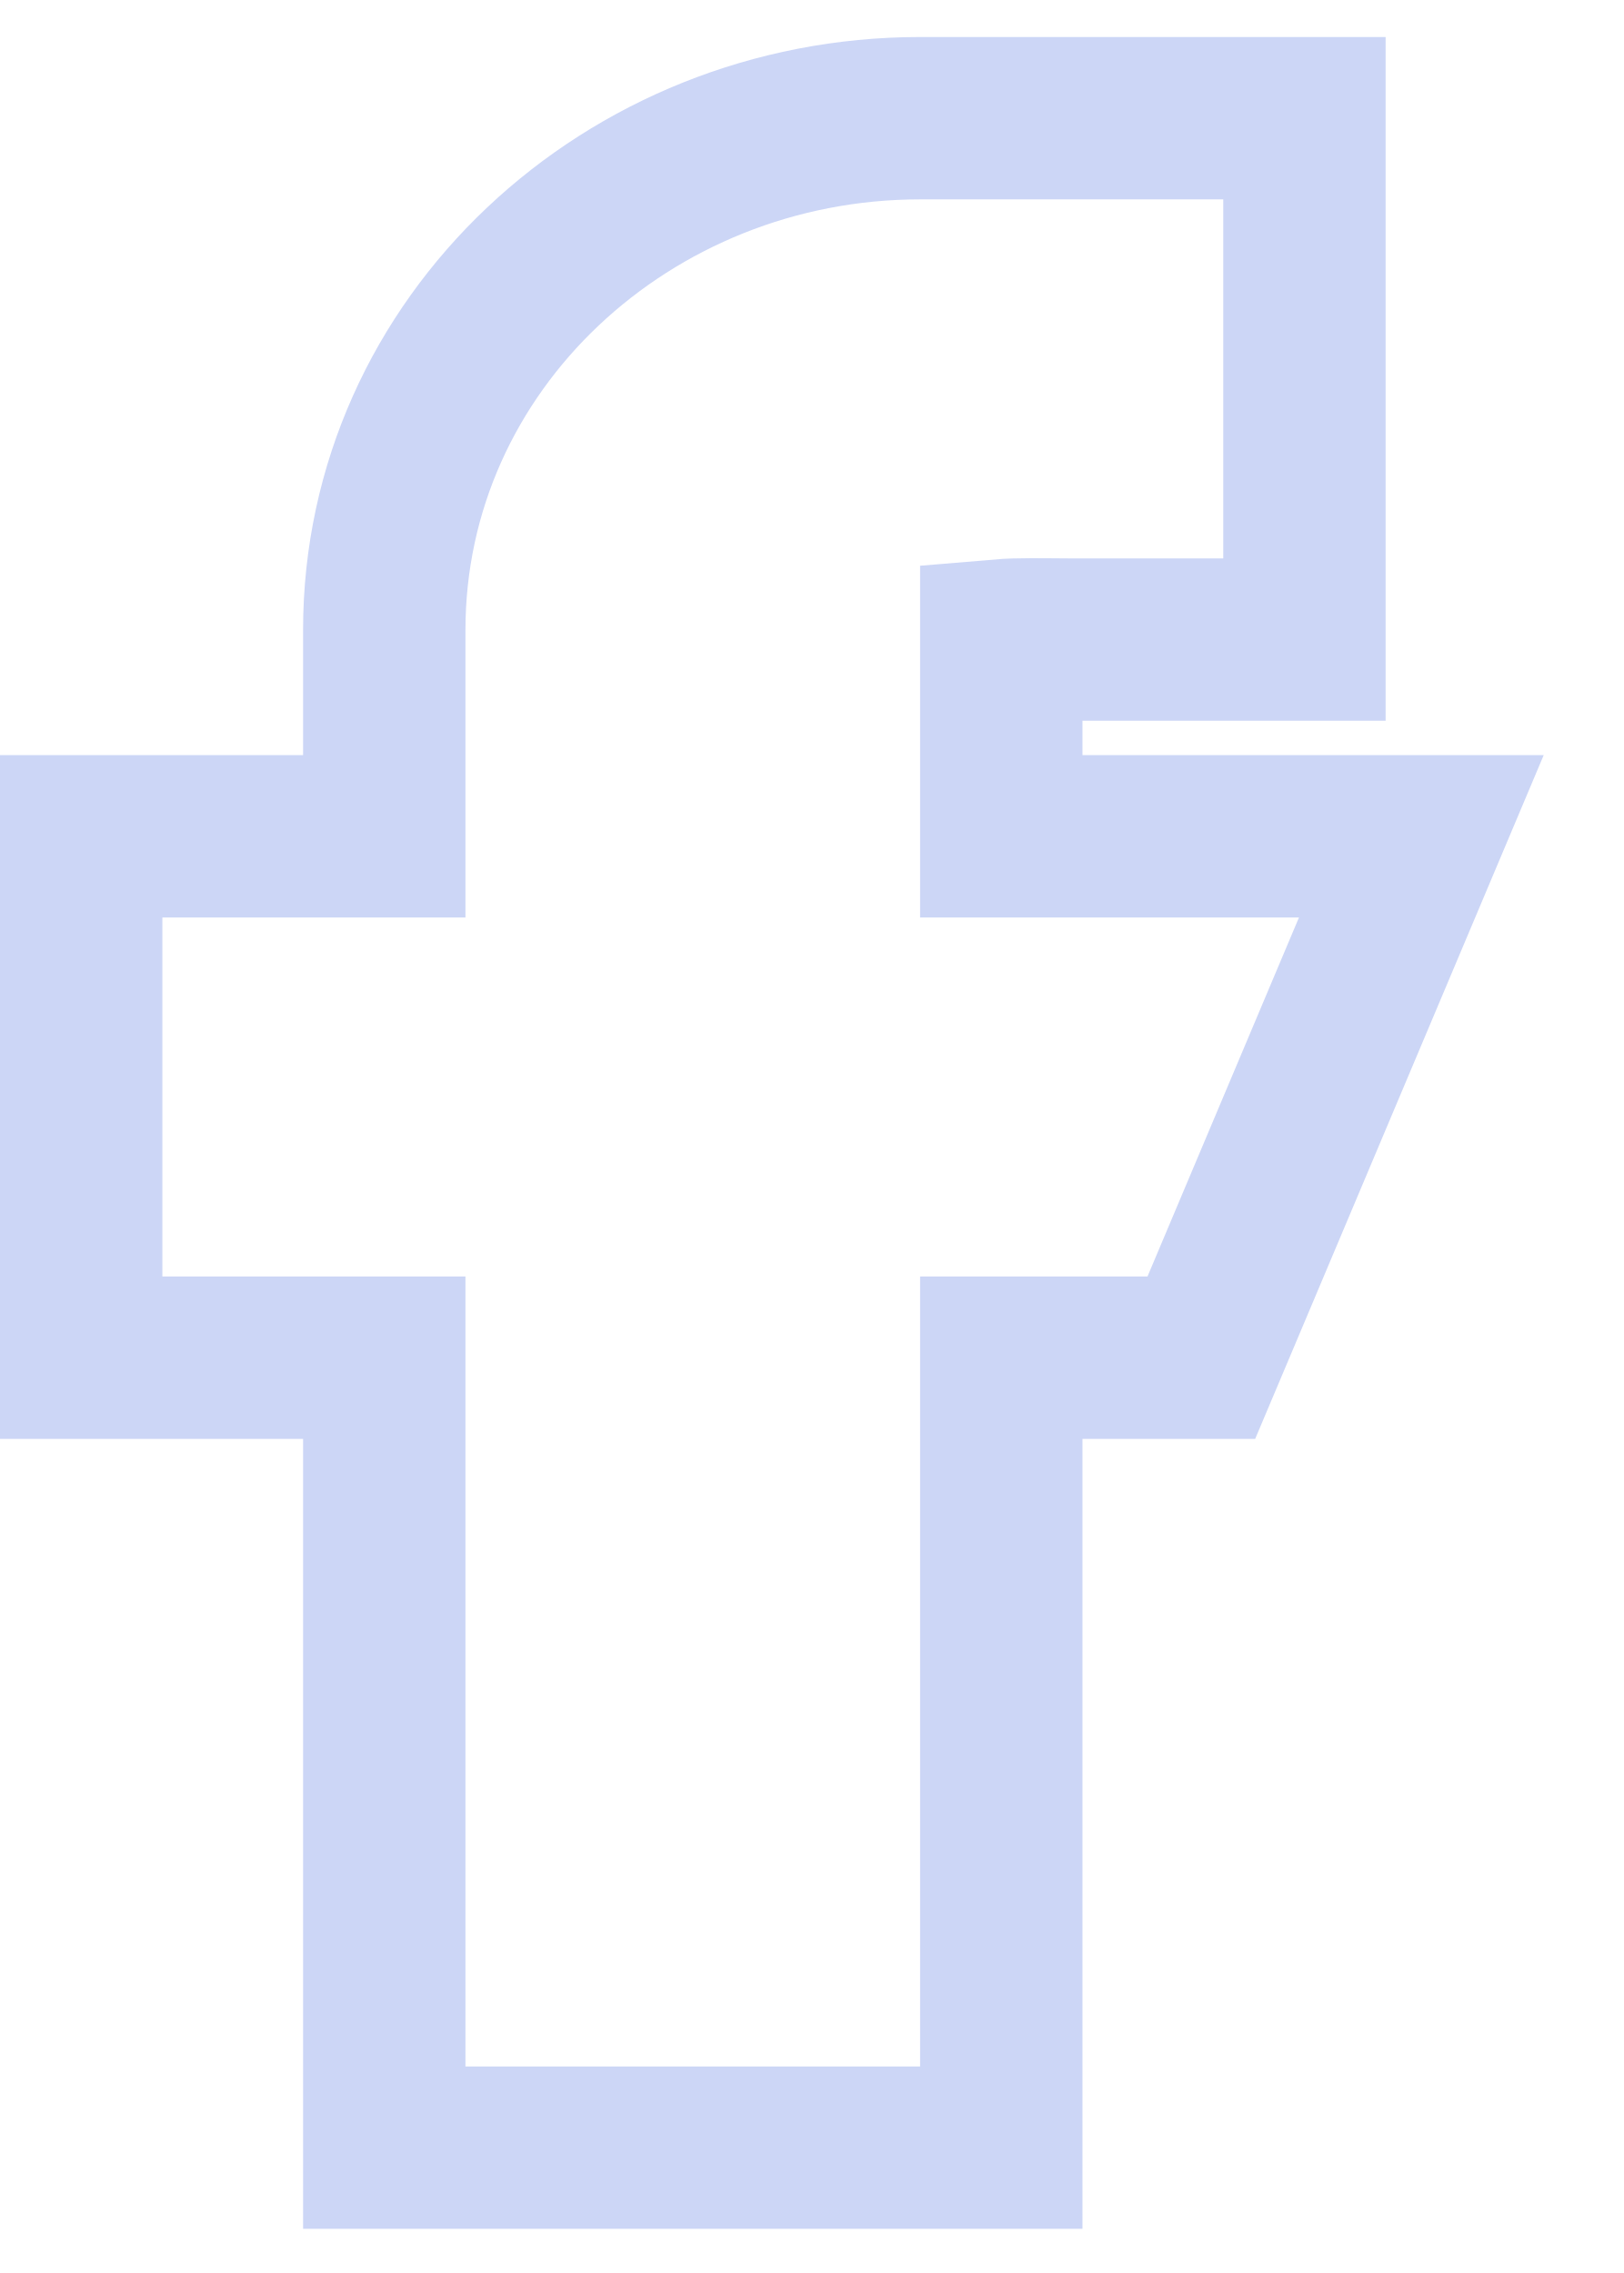
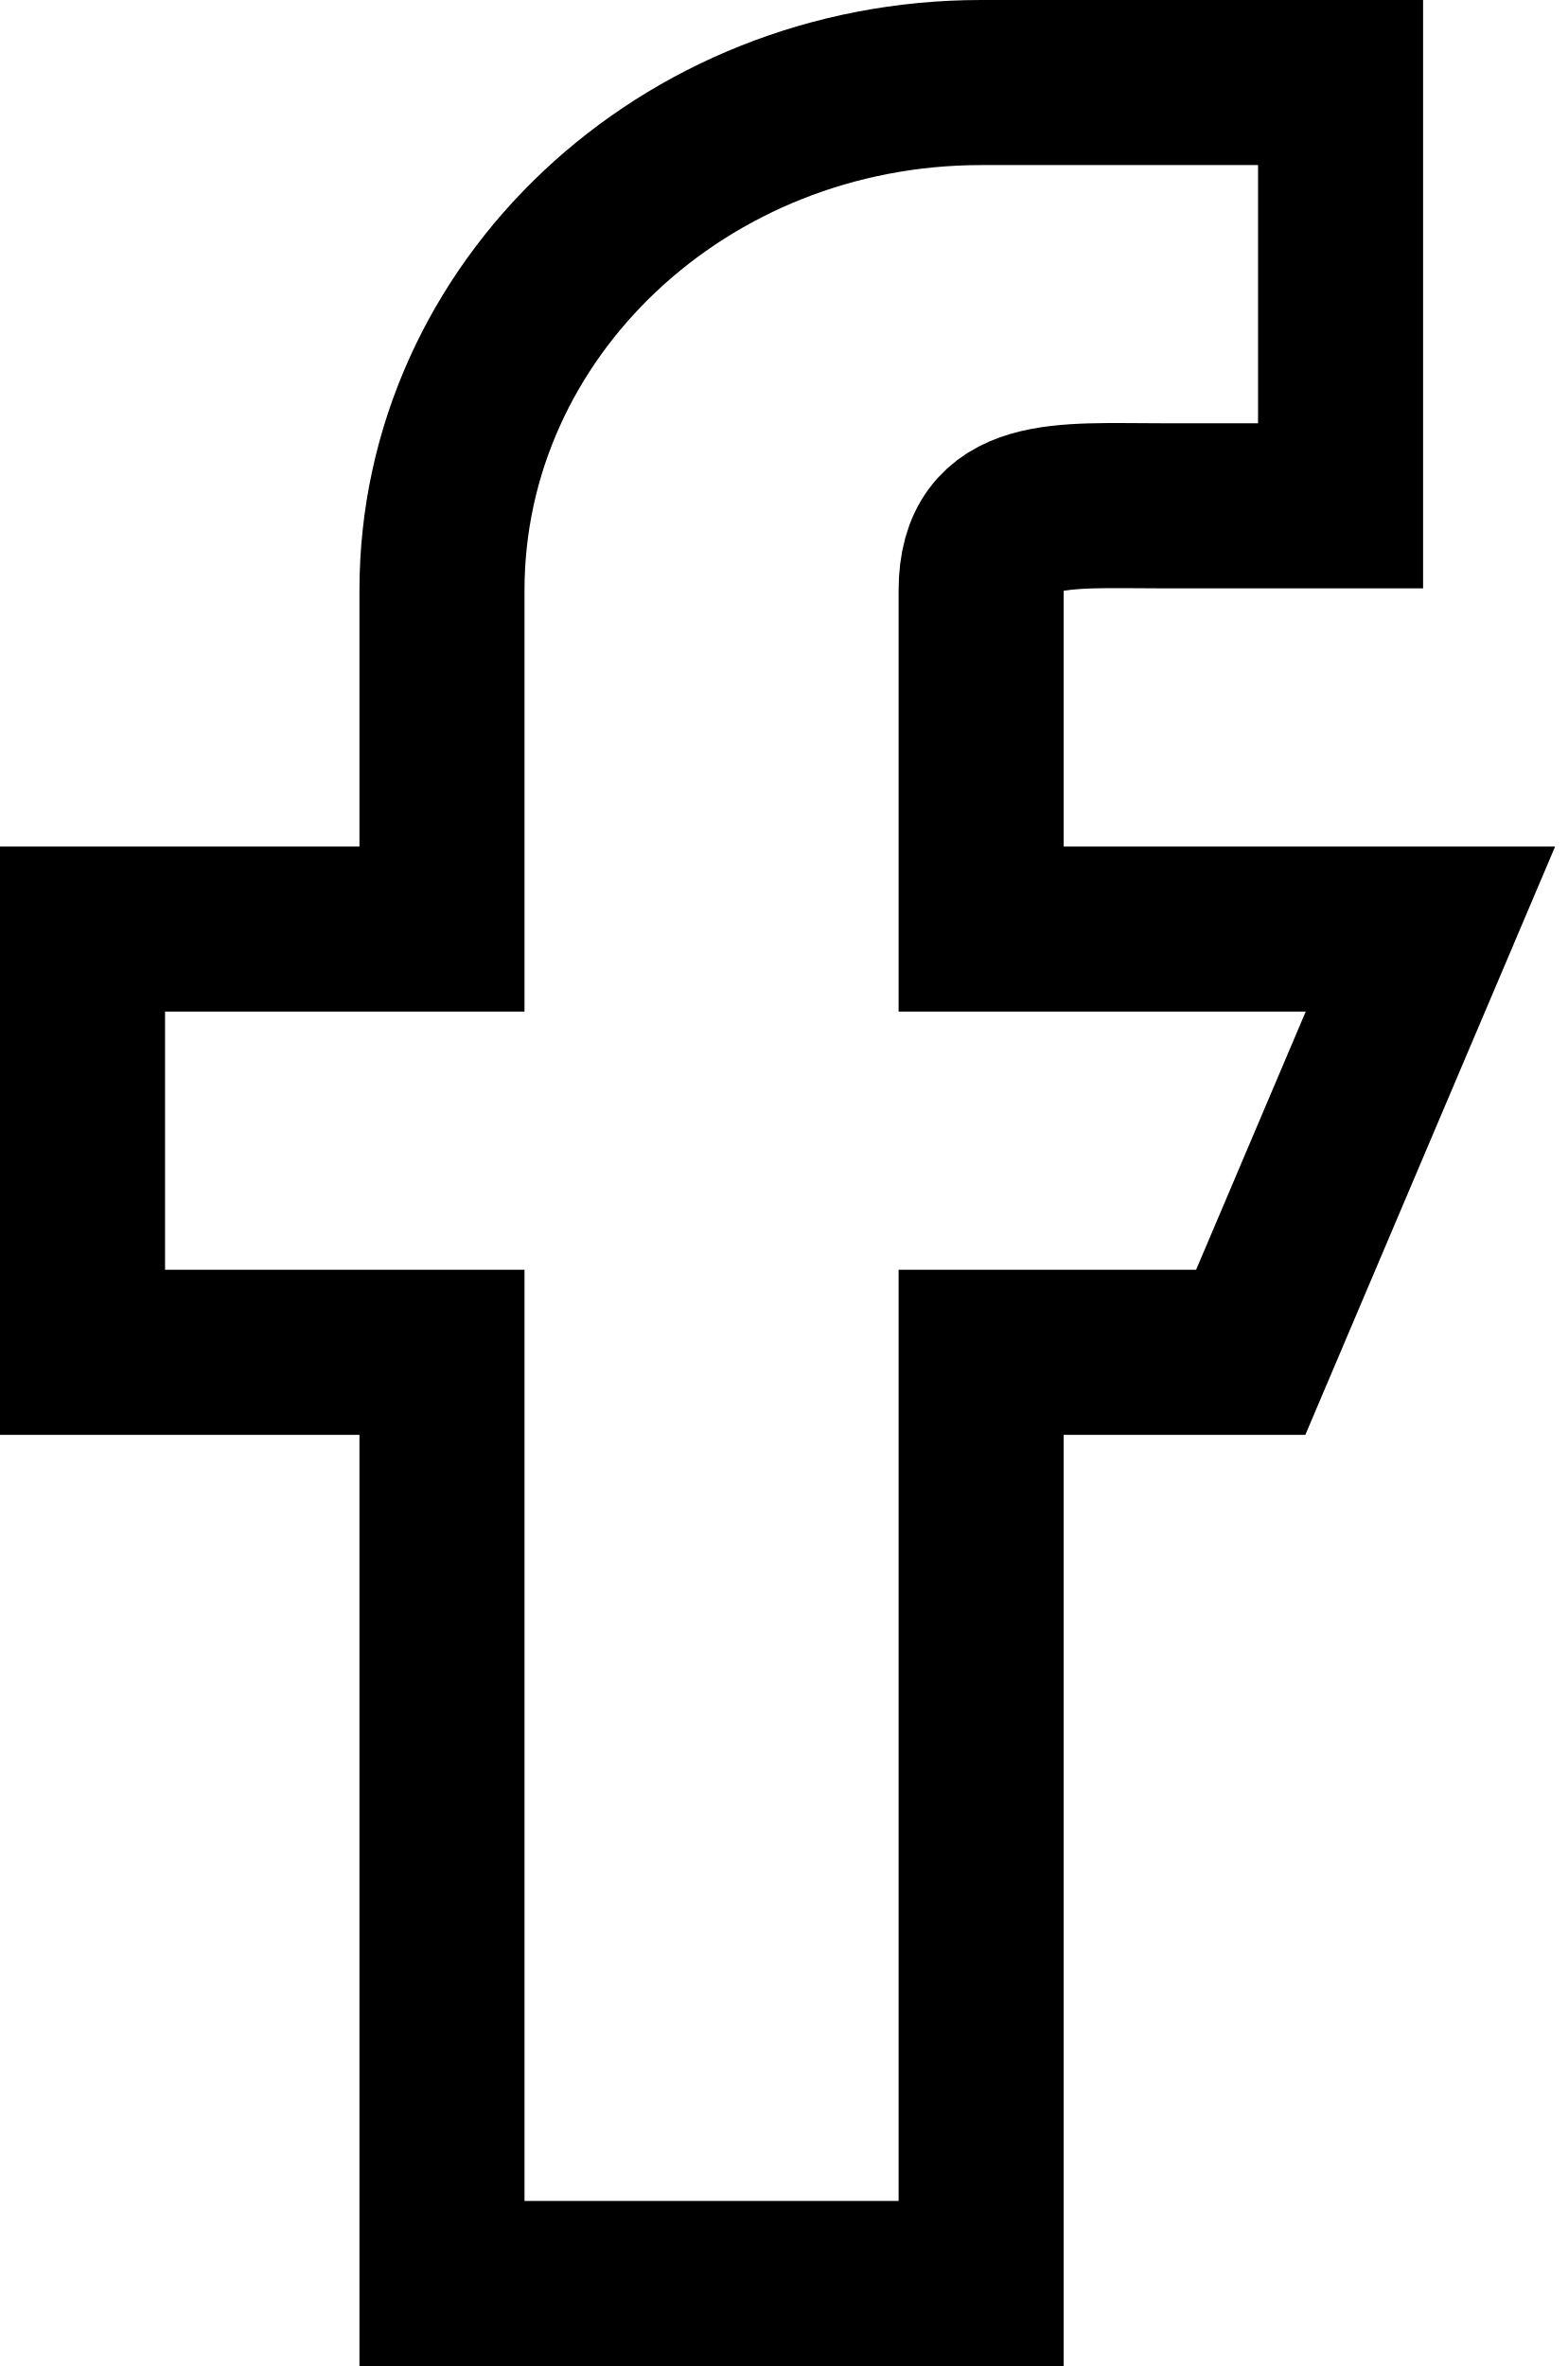
- <svg xmlns="http://www.w3.org/2000/svg" width="20" height="28" viewBox="0 0 20 28" fill="none">
-   <path d="M16.921 11.691L17.507 10.302H16H12.333V7.888C12.38 7.884 12.436 7.881 12.503 7.879C12.636 7.875 12.767 7.876 12.923 7.877C13.007 7.878 13.098 7.879 13.2 7.879H15.067H16.067V6.879V2.456V1.456H15.067H11.333C7.739 1.456 4.733 4.23 4.733 7.763V10.302H2H1V11.302V15.725V16.725H2H4.733V25.456V26.456H5.733H11.333H12.333V25.456V16.725H14.133H14.797L15.055 16.114L16.921 11.691Z" stroke="#CCD6F6" stroke-width="2" />
+ <svg xmlns="http://www.w3.org/2000/svg" width="57" height="86" viewBox="0 0 57 86" fill="none">
+   <path d="M52 33.769H35.667V21.462C35.667 18.065 38.594 18.385 42.2 18.385H48.733V3H35.667C24.841 3 16.067 11.265 16.067 21.462V33.769H3V49.154H16.067V83H35.667V49.154H45.467L52 33.769Z" stroke="black" stroke-width="6" />
</svg>
